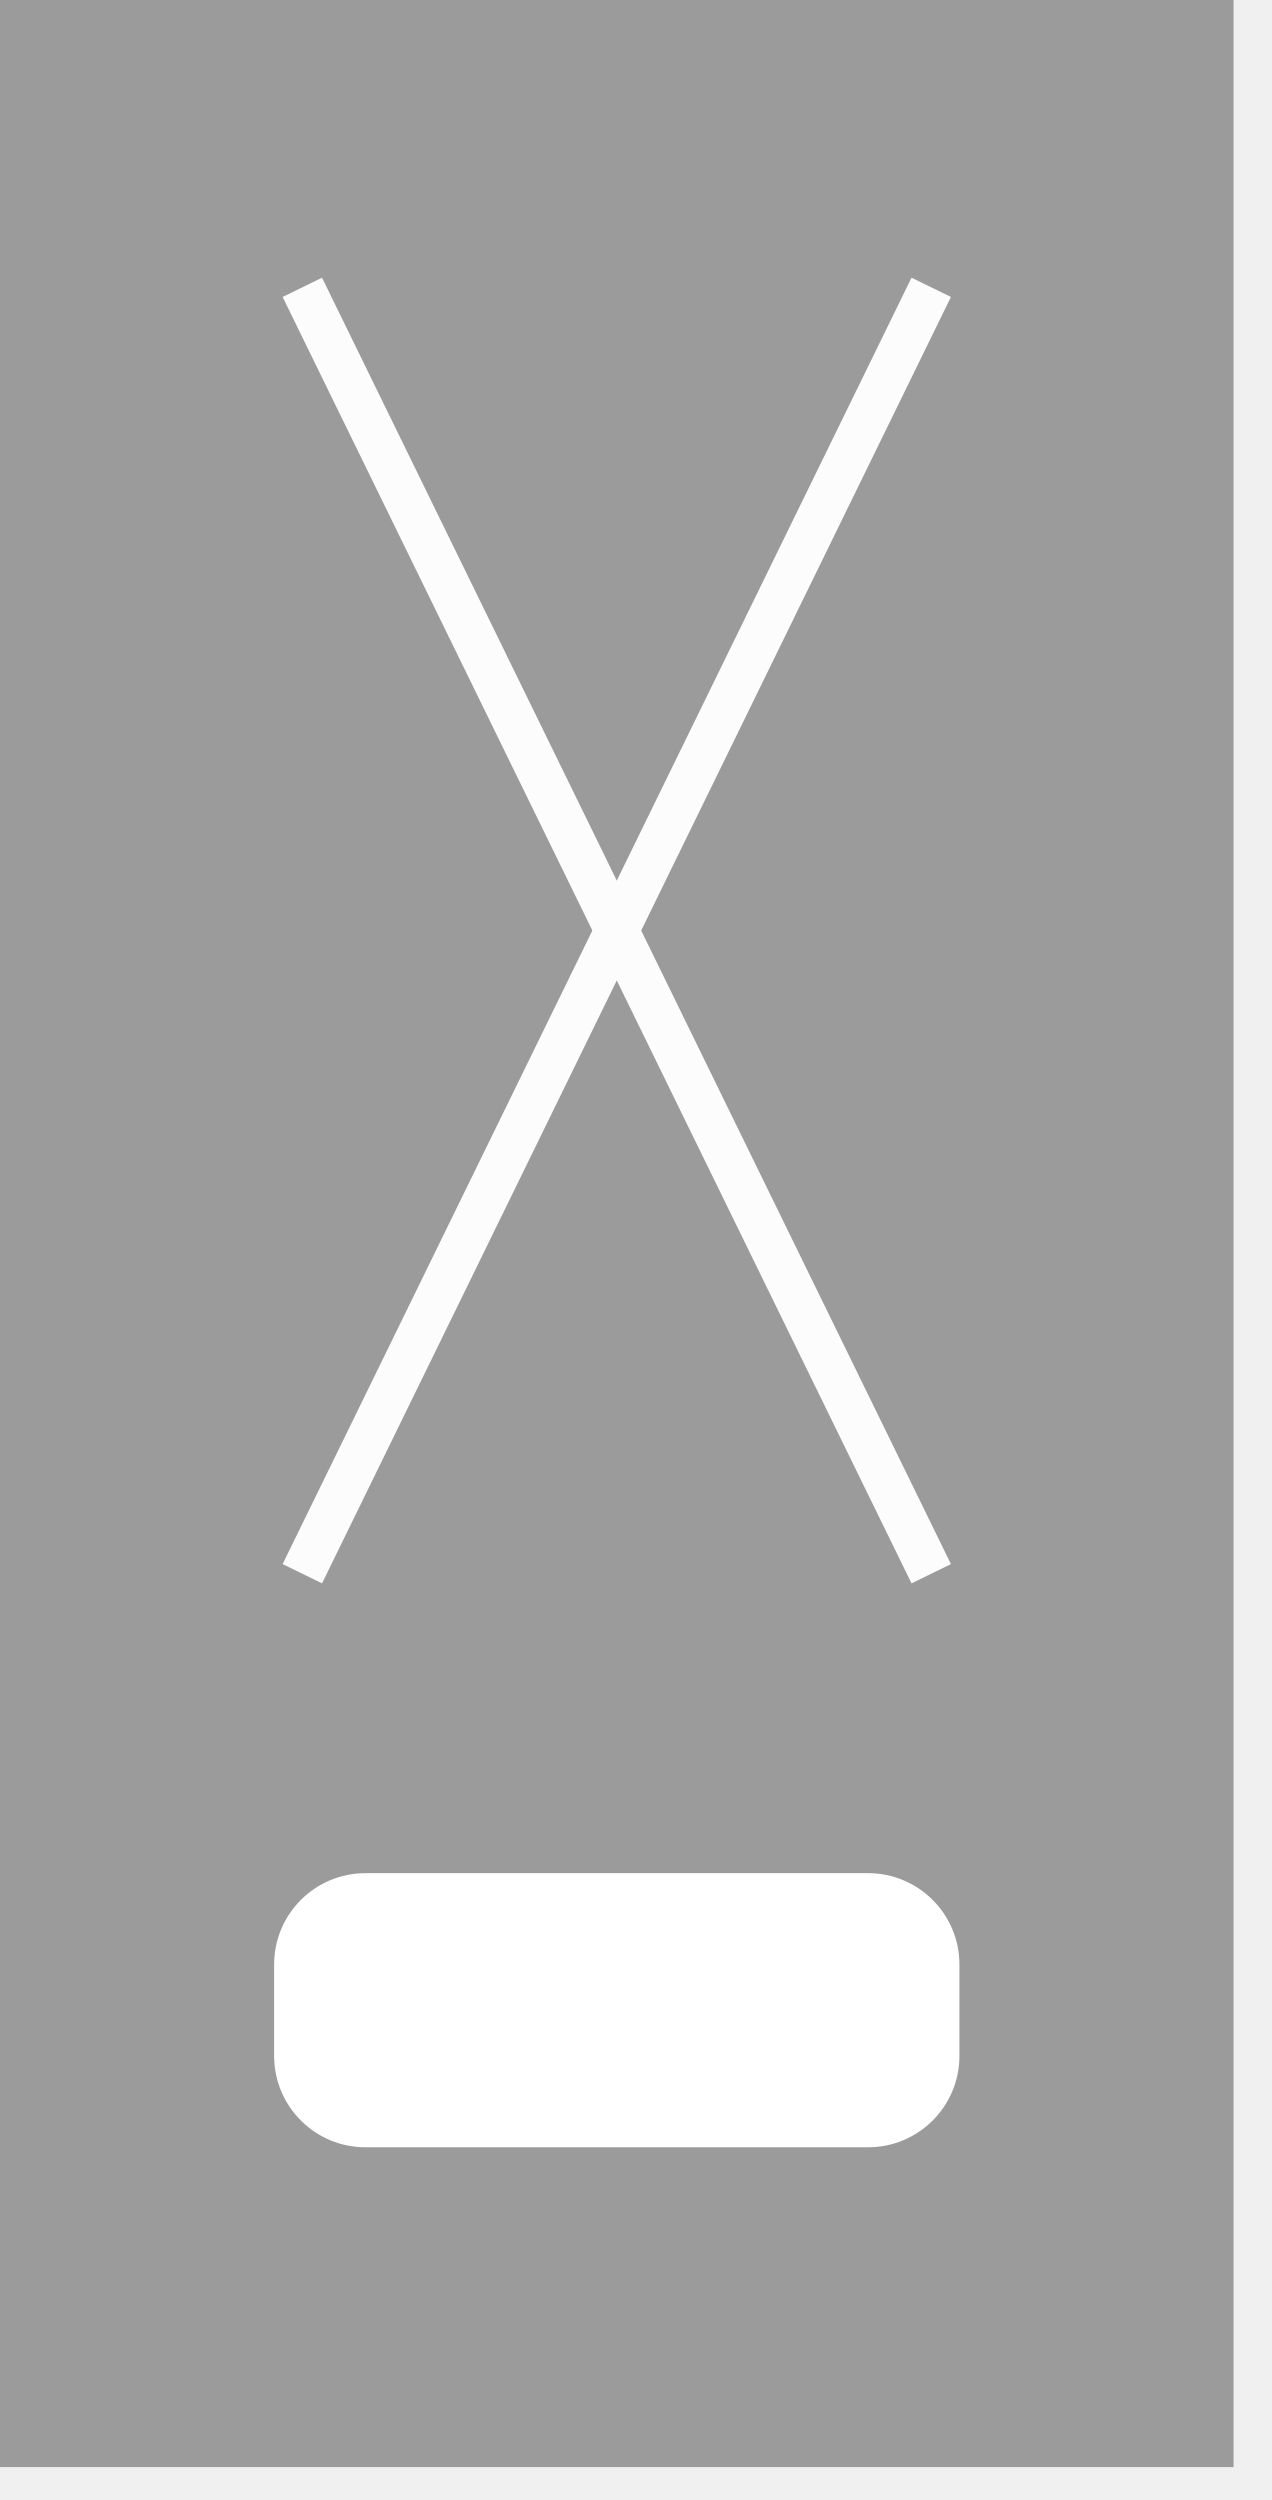
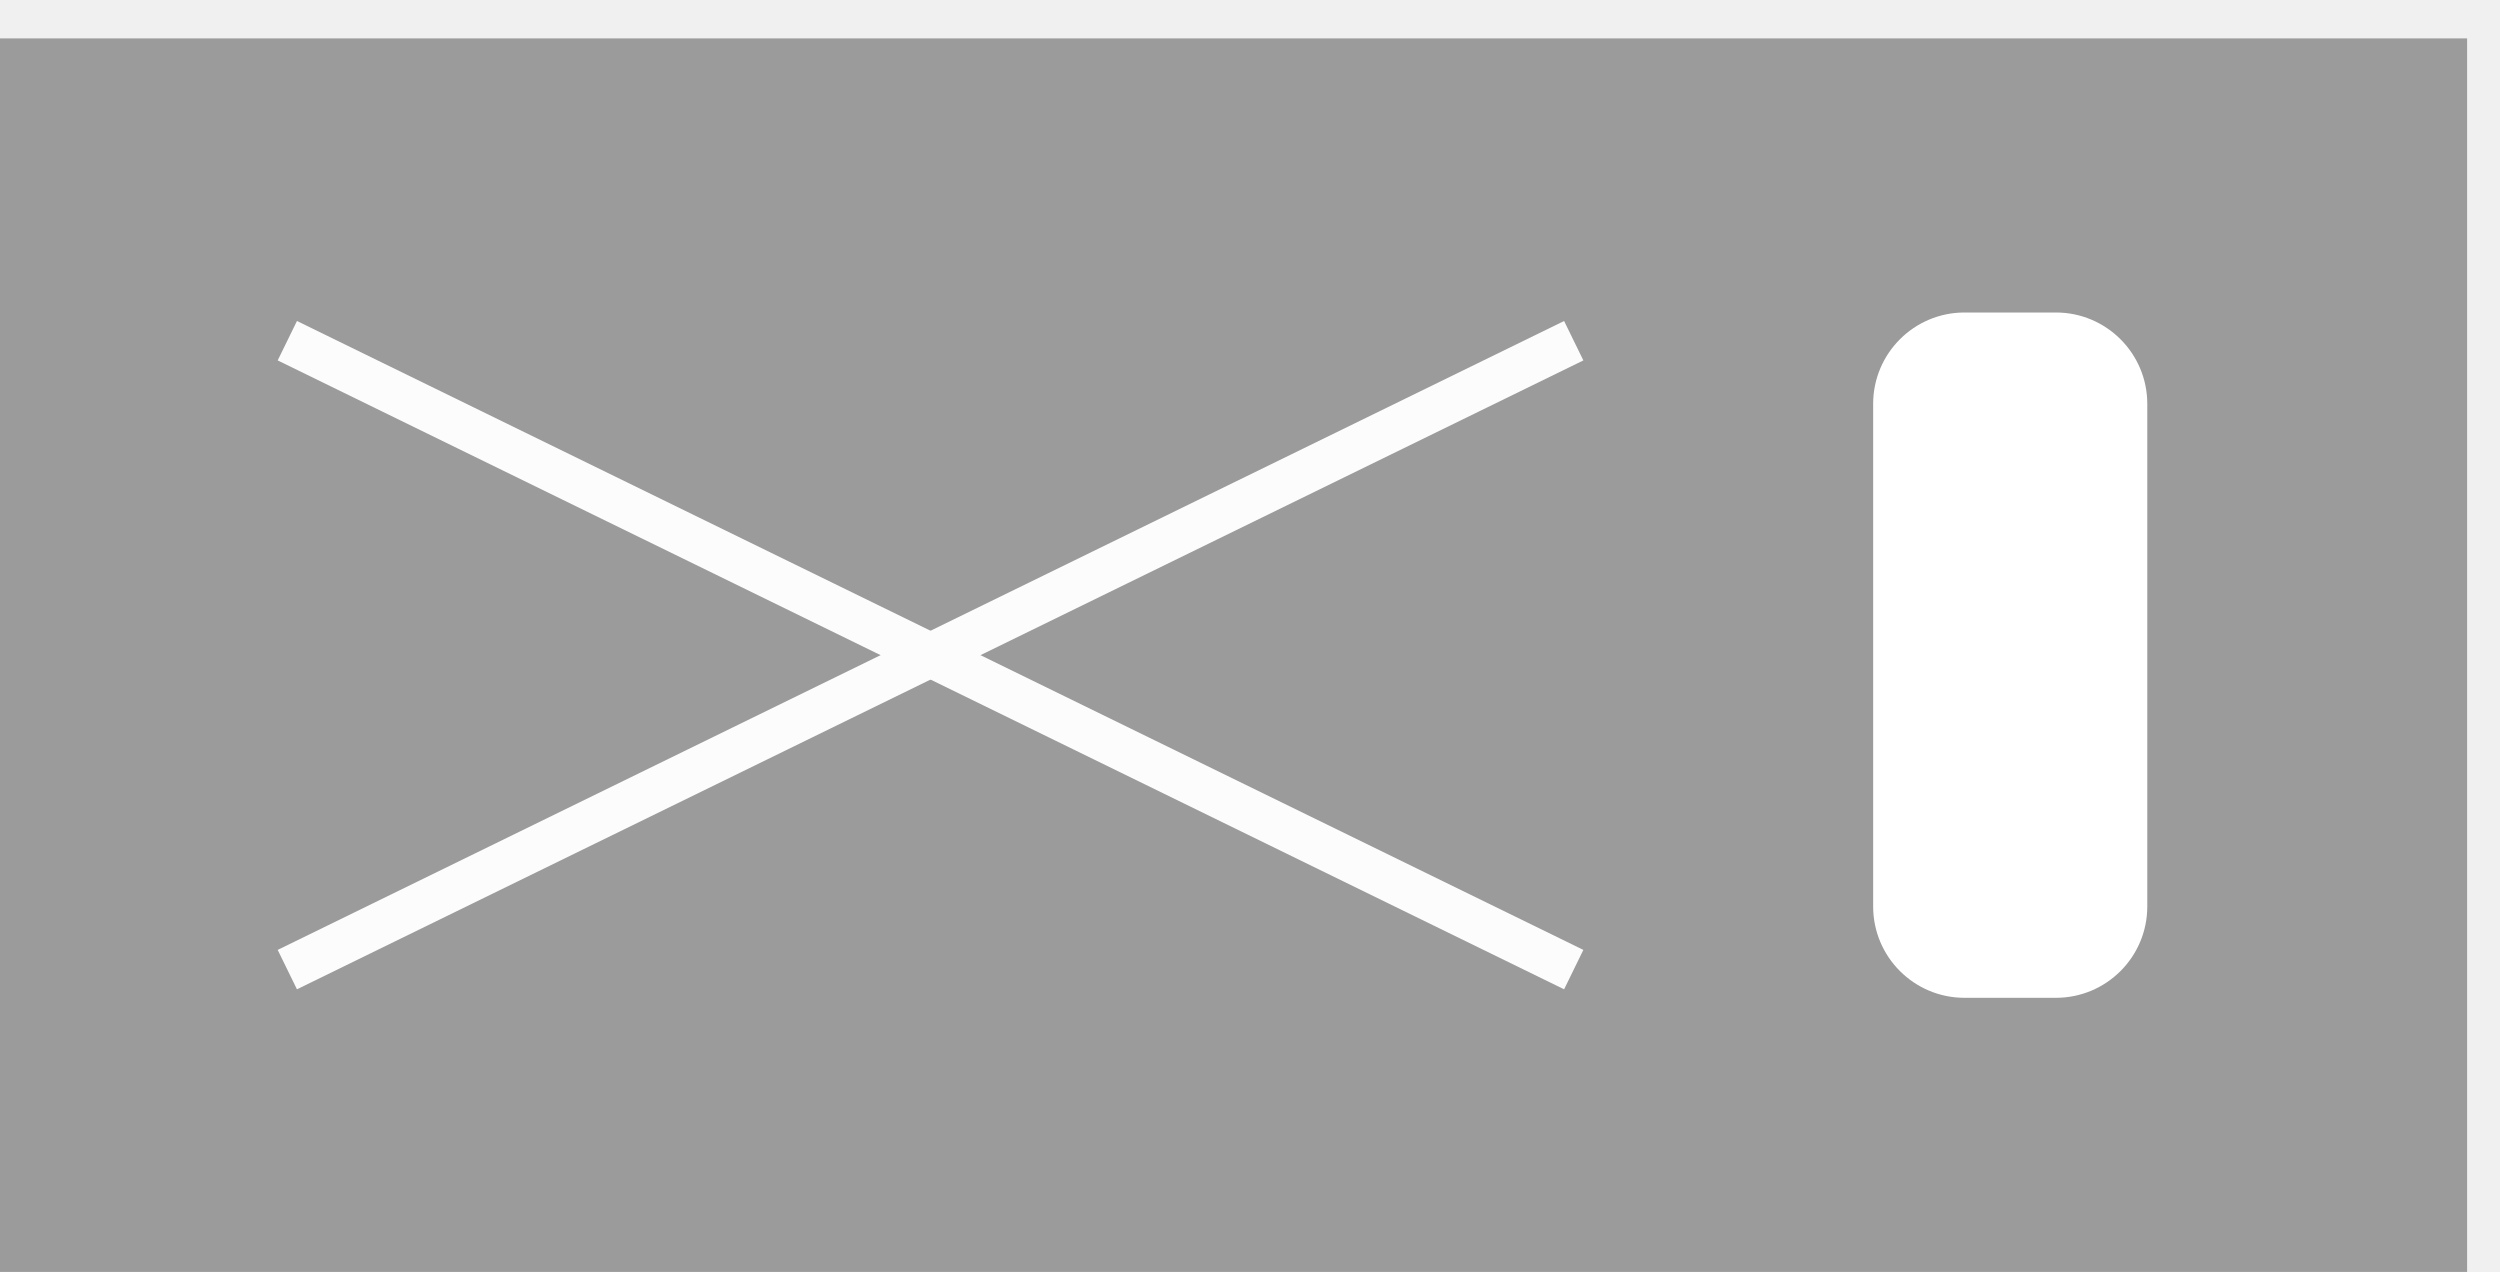
- <svg xmlns="http://www.w3.org/2000/svg" width="29px" height="57px" viewBox="0 0 29 57" version="1.1">
-   <g id="1" stroke="none" stroke-width="1" fill="none" fill-rule="evenodd">
-     <g id="Group-9">
-       <polygon id="Fill-1" fill="#9B9B9B" points="0 56.25 28.125 56.25 28.125 0 0 0" />
-       <g id="Group-8" transform="translate(6, 6.25)">
-         <path d="M2.333,36.458 L13.792,36.458 C14.942,36.458 15.875,37.391 15.875,38.541 L15.875,40.625 C15.875,41.775 14.942,42.708 13.792,42.708 L2.333,42.708 C1.182,42.708 0.25,41.775 0.25,40.625 L0.25,38.541 C0.25,37.391 1.182,36.458 2.333,36.458" id="Fill-2" fill="#FFFFFF" />
-         <path d="M15.232,29.631 L0.893,0.301" id="Stroke-4" stroke="#FCFCFC" />
-         <path d="M0.893,29.631 L15.232,0.301" id="Stroke-6" stroke="#FCFCFC" />
-       </g>
-     </g>
+ <svg xmlns="http://www.w3.org/2000/svg" width="57" height="29" viewBox="0 0 57 29" fill="none">
+   <g clip-path="url(#clip0_760_26)">
+     <path fill-rule="evenodd" clip-rule="evenodd" d="M56.25 29L56.25 0.875L3.68815e-06 0.875L0 29L56.25 29Z" fill="#9B9B9B" />
+     <path fill-rule="evenodd" clip-rule="evenodd" d="M42.708 20.667L42.708 9.208C42.708 8.058 43.641 7.125 44.791 7.125L46.875 7.125C48.025 7.125 48.958 8.058 48.958 9.208L48.958 20.667C48.958 21.818 48.025 22.75 46.875 22.75L44.791 22.75C43.641 22.75 42.708 21.818 42.708 20.667Z" fill="white" />
+     <path d="M35.881 7.768L6.551 22.107" stroke="#FCFCFC" />
+     <path d="M35.881 22.107L6.551 7.768" stroke="#FCFCFC" />
  </g>
+   <defs>
+     <clipPath id="clip0_760_26">
+       <rect width="29" height="57" fill="white" transform="translate(0 29) rotate(-90)" />
+     </clipPath>
+   </defs>
</svg>
